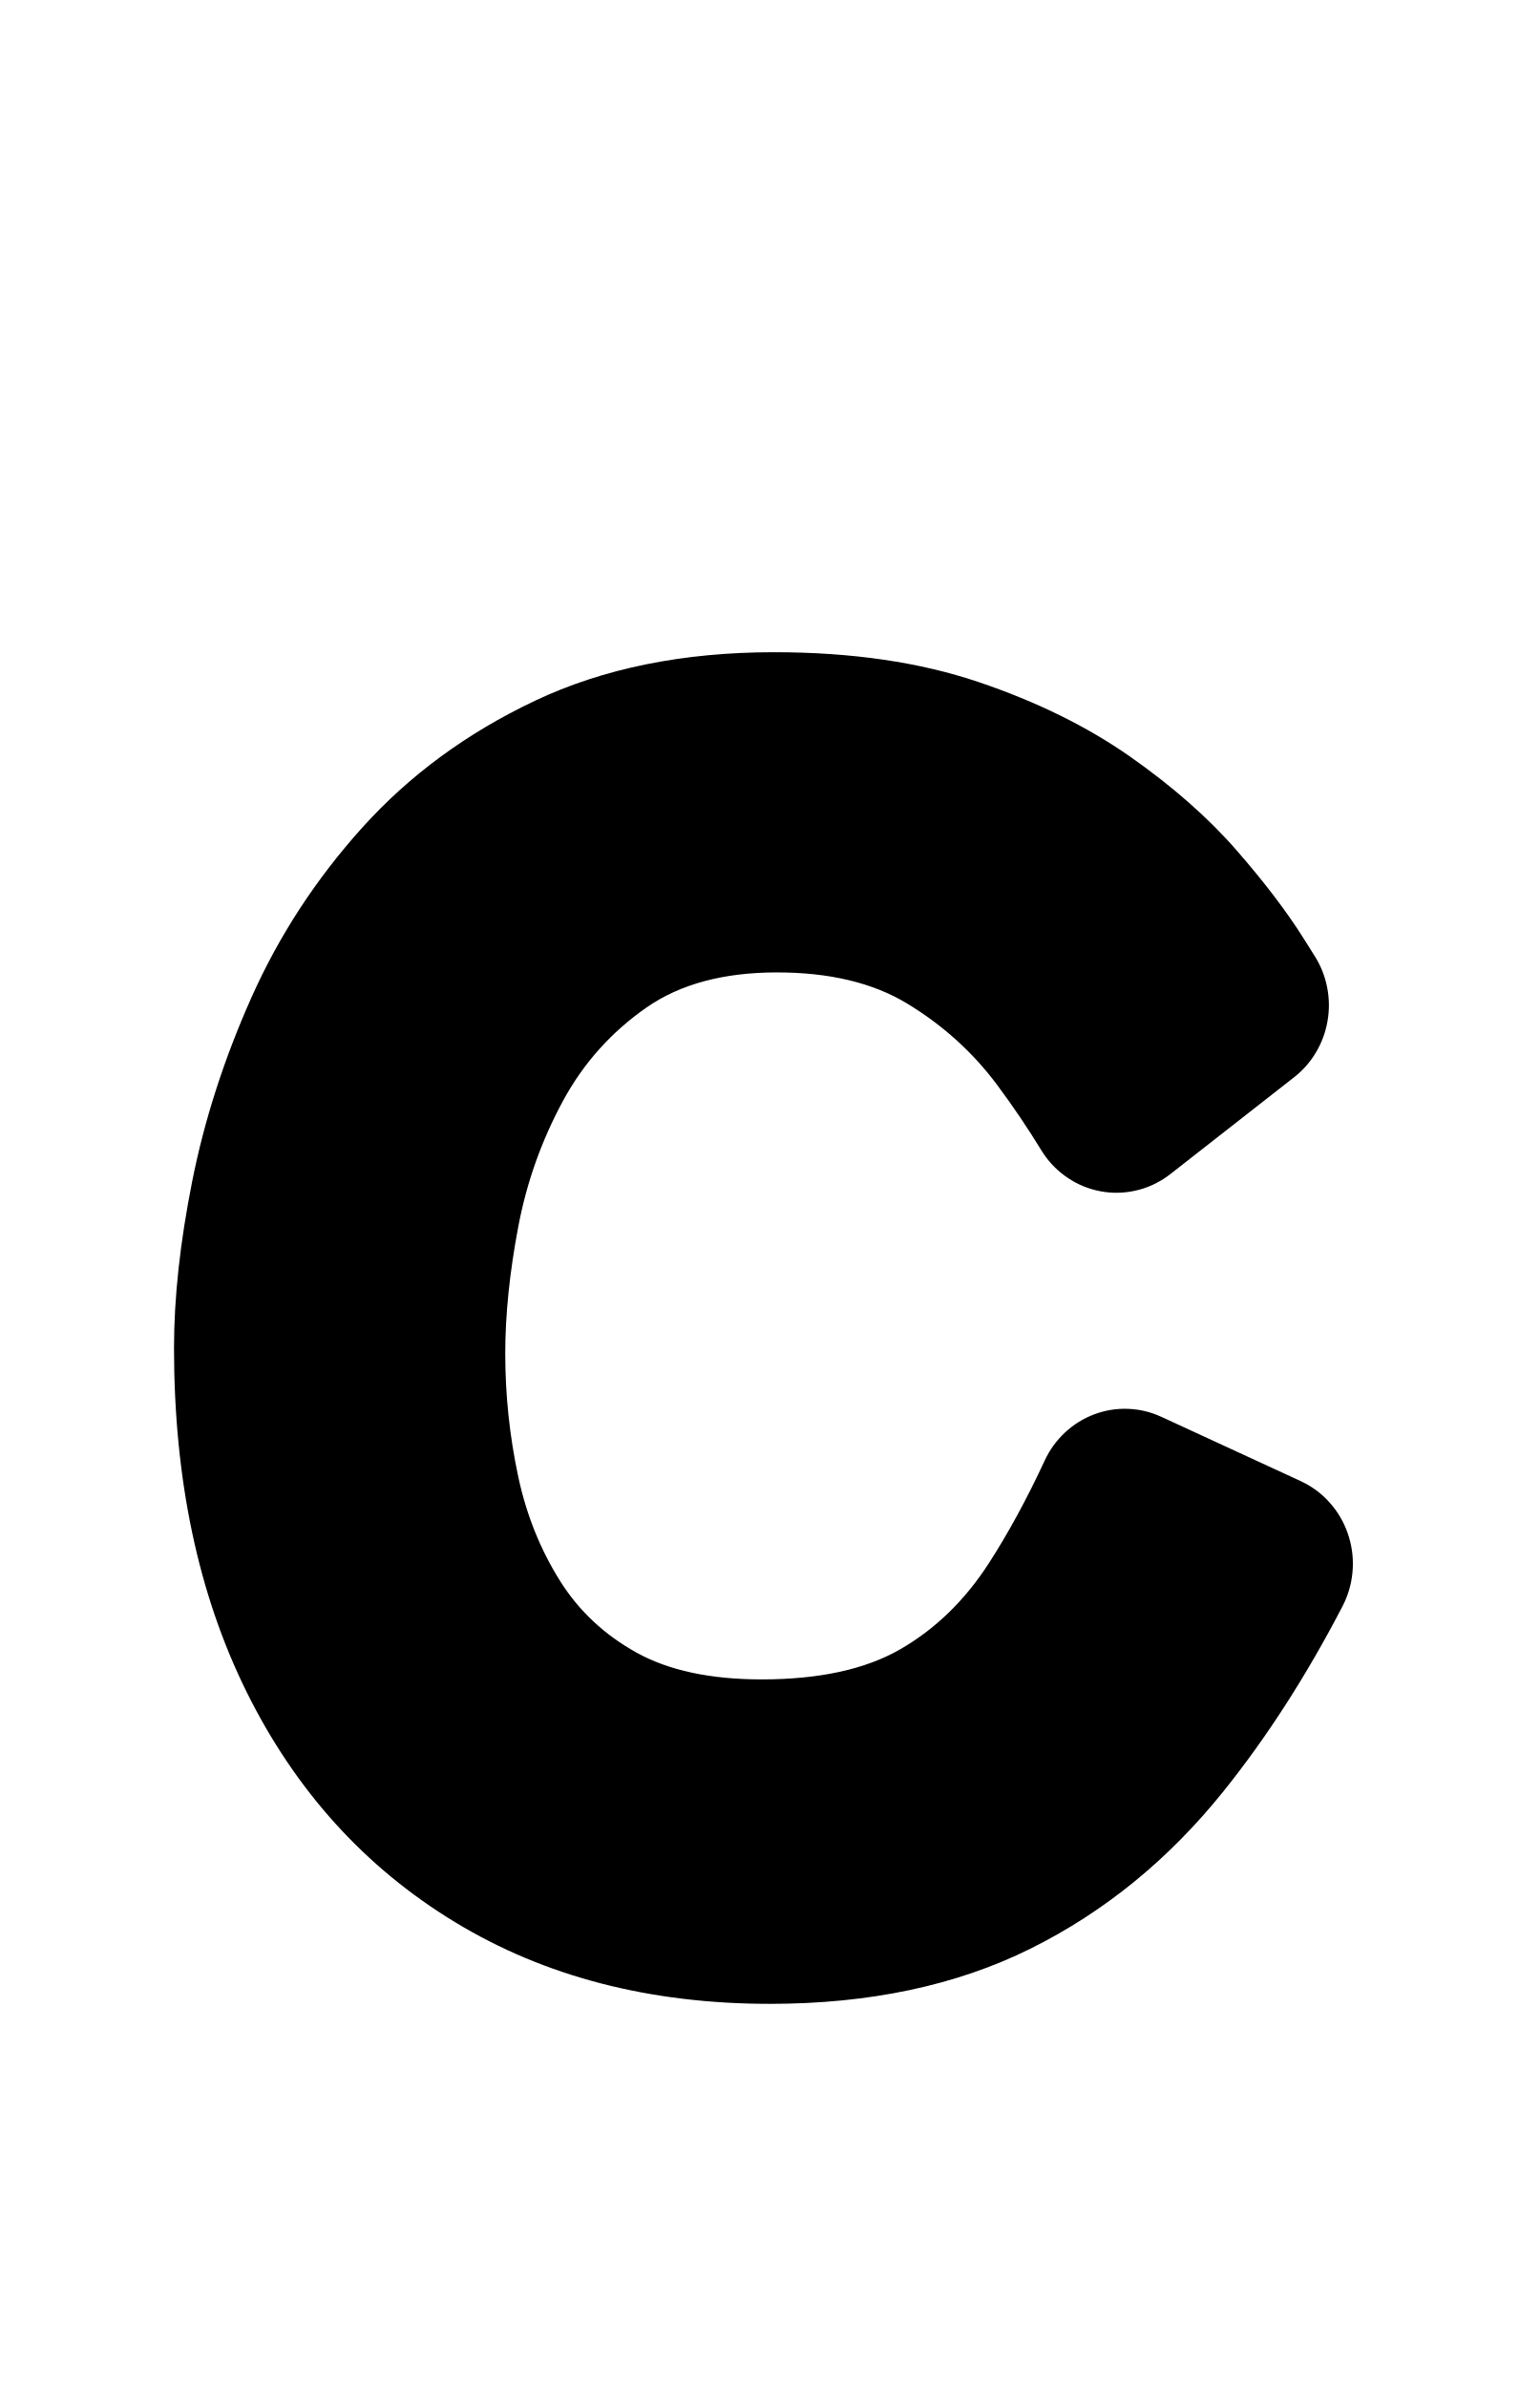
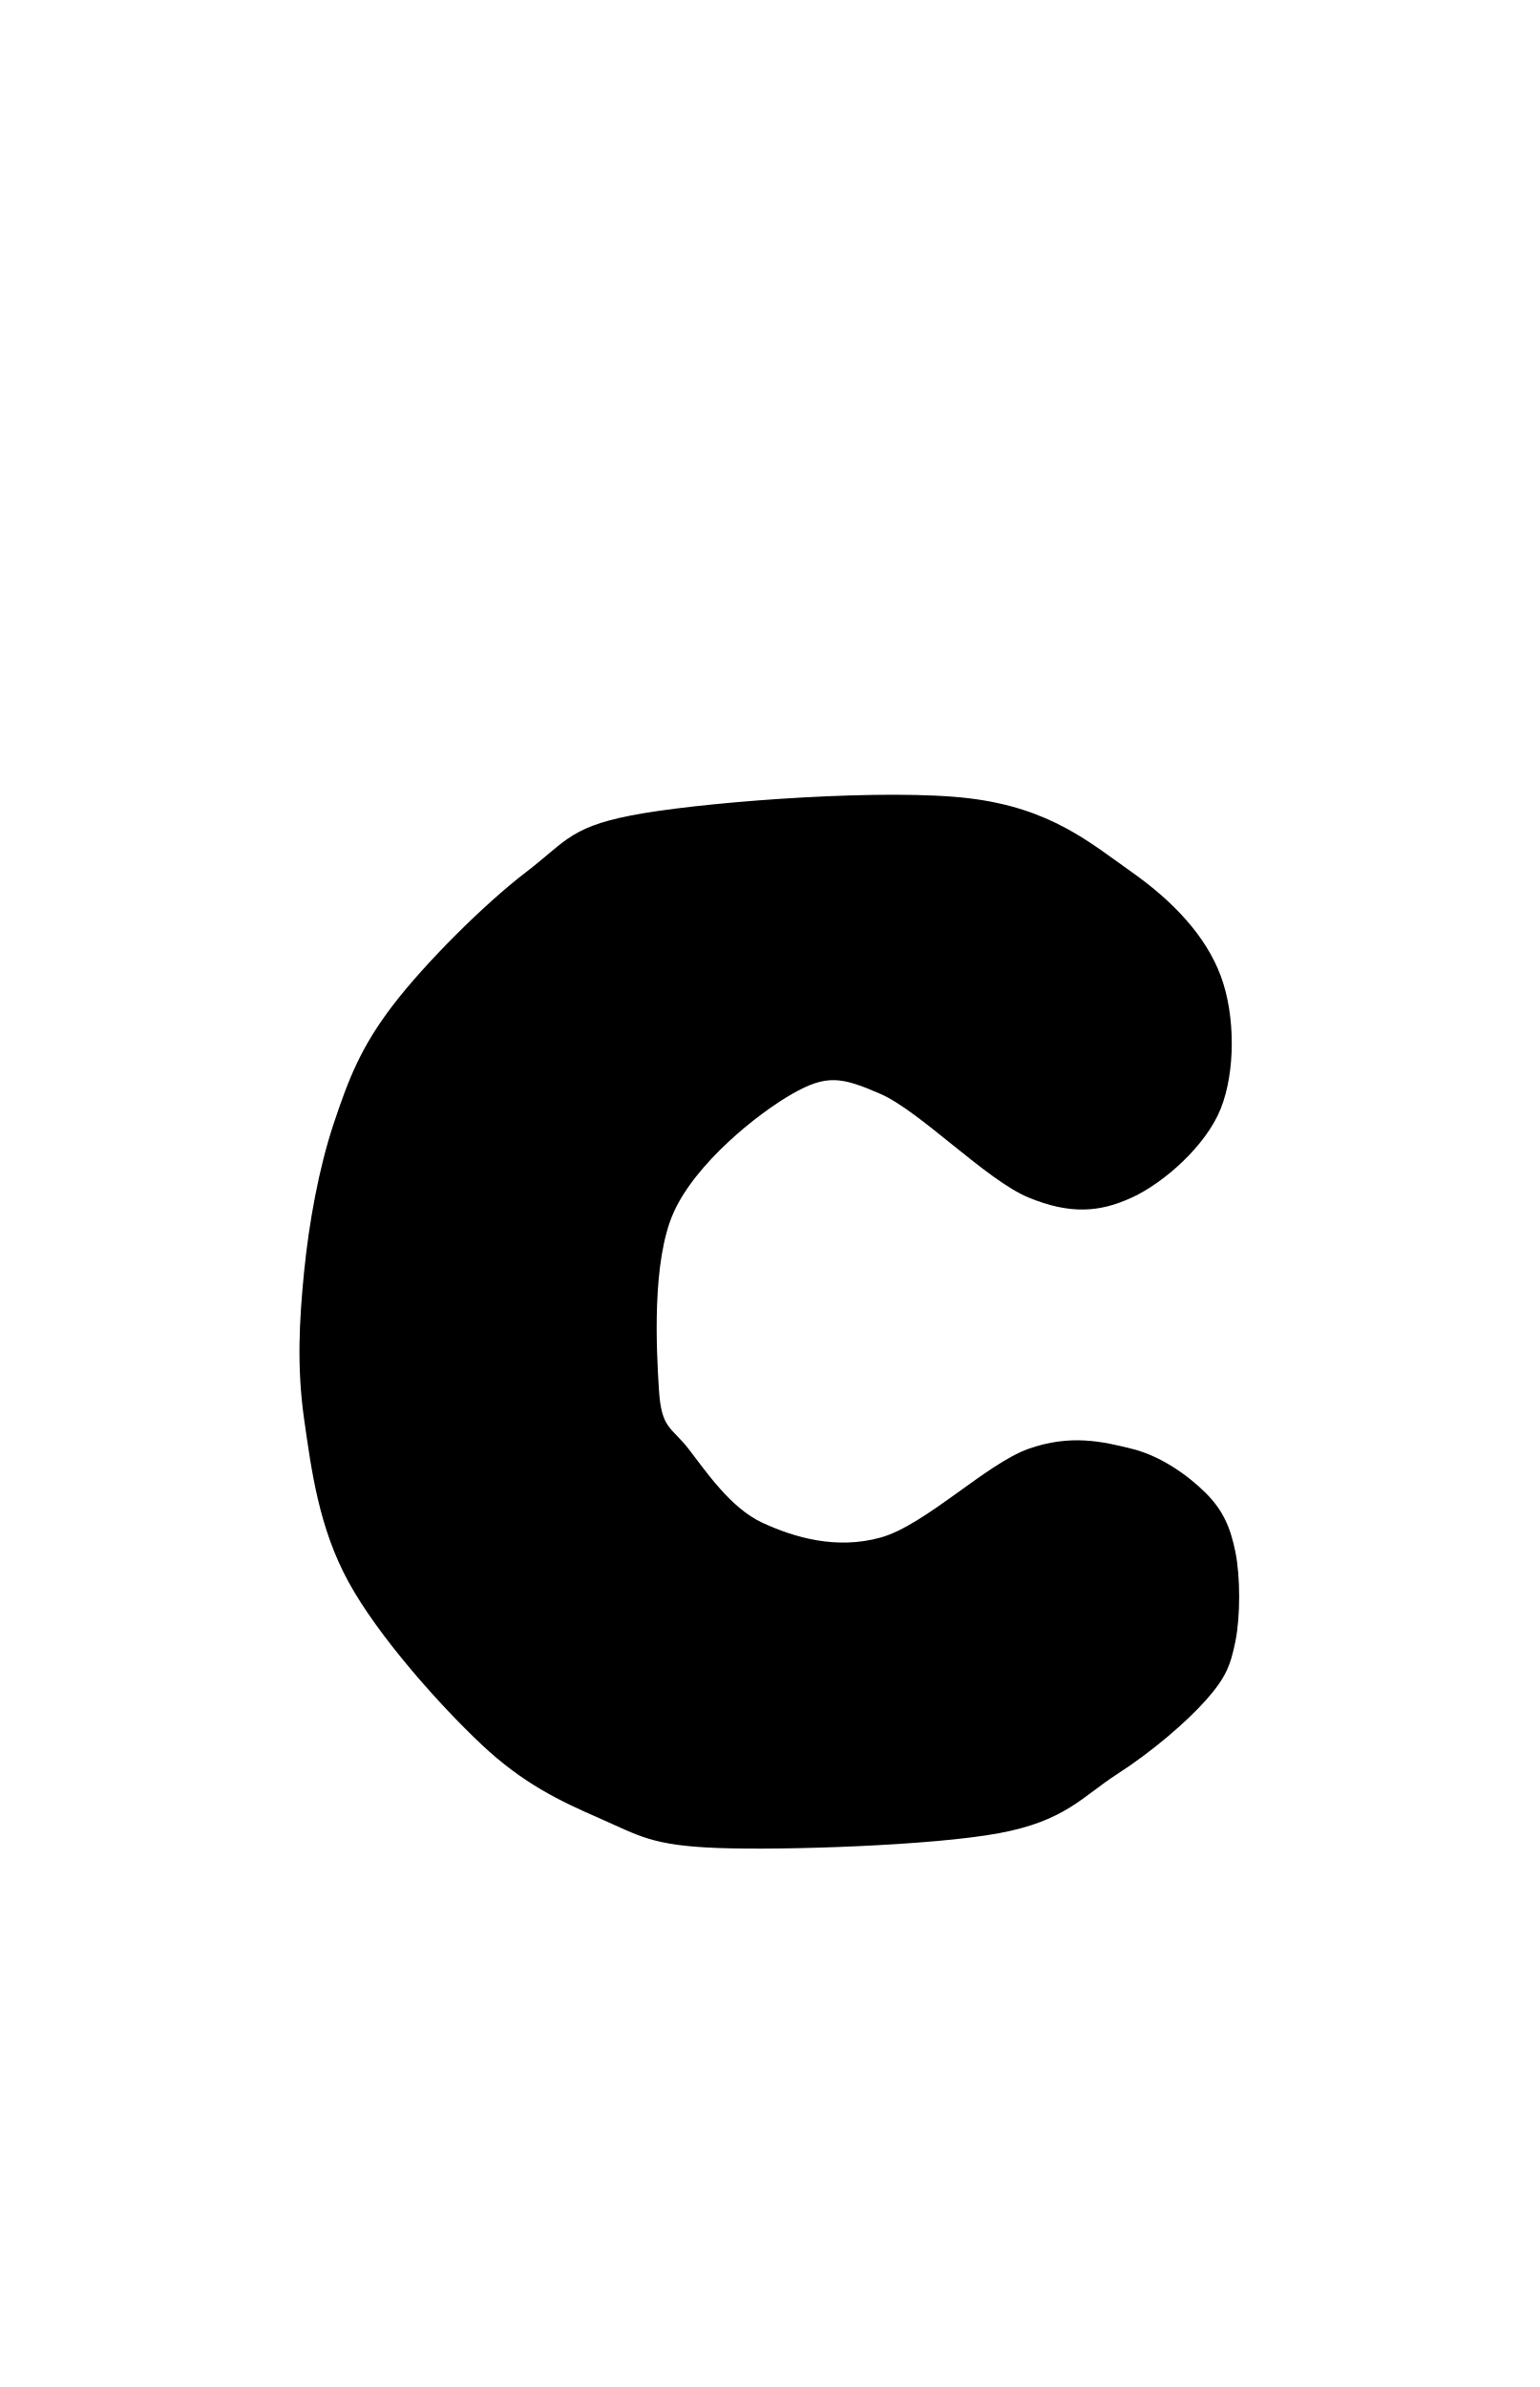
<svg xmlns="http://www.w3.org/2000/svg" viewBox="0 0 1000 1550">
  <g transform="translate(0 1200) scale(1 -1)">
-     <path d="M500.0 -101.2Q597.119 -101.2 669.312 -65.299Q741.222 -29.538 794.469 36.768Q836.681 89.333 871.814 156.972Q877.187 167.317 878.279 178.975Q879.37 190.634 876.014 201.832Q872.658 213.03 865.365 222.063Q858.072 231.096 847.953 236.589Q846.318 237.476 844.631 238.254L754.133 279.996Q743.819 284.753 732.51 285.169Q721.202 285.584 710.581 281.595Q699.959 277.607 691.603 269.807Q683.247 262.007 678.398 251.556Q661.149 214.375 642.159 184.933Q618.764 148.663 584.426 128.943Q550.535 109.48 494.6 109.48Q444.748 109.48 413.419 126.843Q382.146 144.175 363.842 173.196Q344.444 203.951 336.484 241.383Q328.1 280.805 328.1 321.08Q328.1 358.905 336.605 403.679Q344.789 446.765 365.664 485.259Q385.506 521.847 419.81 545.756Q452.529 568.56 504.5 568.56Q555.619 568.56 588.864 548.478Q623.903 527.314 647.698 495.287Q663.17 474.463 676.135 453.209Q682.198 443.271 691.519 436.461Q700.84 429.651 712.002 427.006Q723.163 424.361 734.465 426.283Q745.767 428.205 755.489 434.403Q757.832 435.896 760.024 437.611L840.38 500.493Q848.992 507.232 854.617 516.711Q860.241 526.19 862.108 537.111Q863.975 548.032 861.828 558.9Q859.682 569.767 853.816 579.092L846.692 590.416Q830.277 616.573 803.213 647.636Q775.38 679.581 733.974 708.619Q692.113 737.976 635.373 757.146Q578.146 776.48 502.7 776.48Q413.95 776.48 347.351 744.943Q281.282 713.658 235.345 662.704Q190.117 612.536 163.127 551.936Q136.653 492.497 124.791 432.837Q113.0 373.537 113.0 324.76Q113.0 196.745 160 101.635Q207.645 5.222 295.404 -48.105Q382.781 -101.2 500.0 -101.2Z" />
+     <path d="M418.3 672.0C370.3 664.0 368.7 654.4 341.5 633.6C314.3 612.8 275.9 574.4 255.1 547.2C234.3 520.0 226.3 499.2 216.7 470.4C207.1 441.6 200.7 406.4 197.5 374.4C194.3 342.4 192.7 312.0 197.5 278.4C202.3 244.8 207.1 208.0 226.3 172.8C245.5 137.6 285.5 92.8 312.7 67.2C339.9 41.6 363.9 30.4 389.5 19.2C415.1 8.0 423.1 1.6 466.3 0.0C509.5 -1.6 605.5 1.6 648.7 9.6C691.9 17.6 703.1 33.6 725.5 48.0C747.9 62.4 770.3 81.6 783.1 96.0C795.9 110.4 799.1 118.4 802.3 134.4C805.5 150.4 805.5 176.0 802.3 192.0C799.1 208.0 794.3 219.2 783.1 230.4C771.9 241.6 754.3 254.4 735.1 259.2C715.9 264.0 695.1 268.8 667.9 259.2C640.7 249.6 600.7 209.6 571.9 201.6C543.1 193.6 515.9 201.6 495.1 211.2C474.3 220.8 458.3 244.8 447.1 259.2C435.9 273.6 429.5 272.0 427.9 297.6C426.3 323.2 423.1 380.8 437.5 412.8C451.9 444.8 491.9 476.8 514.3 489.6C536.7 502.4 546.3 500.8 571.9 489.6C597.5 478.4 640.7 433.6 667.9 422.4C695.1 411.2 714.3 412.8 735.1 422.4C755.9 432.0 783.1 456.0 792.7 480.0C802.3 504.0 802.3 540.8 792.7 566.4C783.1 592.0 762.3 614.4 735.1 633.6C707.9 652.8 682.3 675.2 629.5 681.6C576.7 688.0 466.3 680.0 418.3 672.0Z" />
  </g>
</svg>
